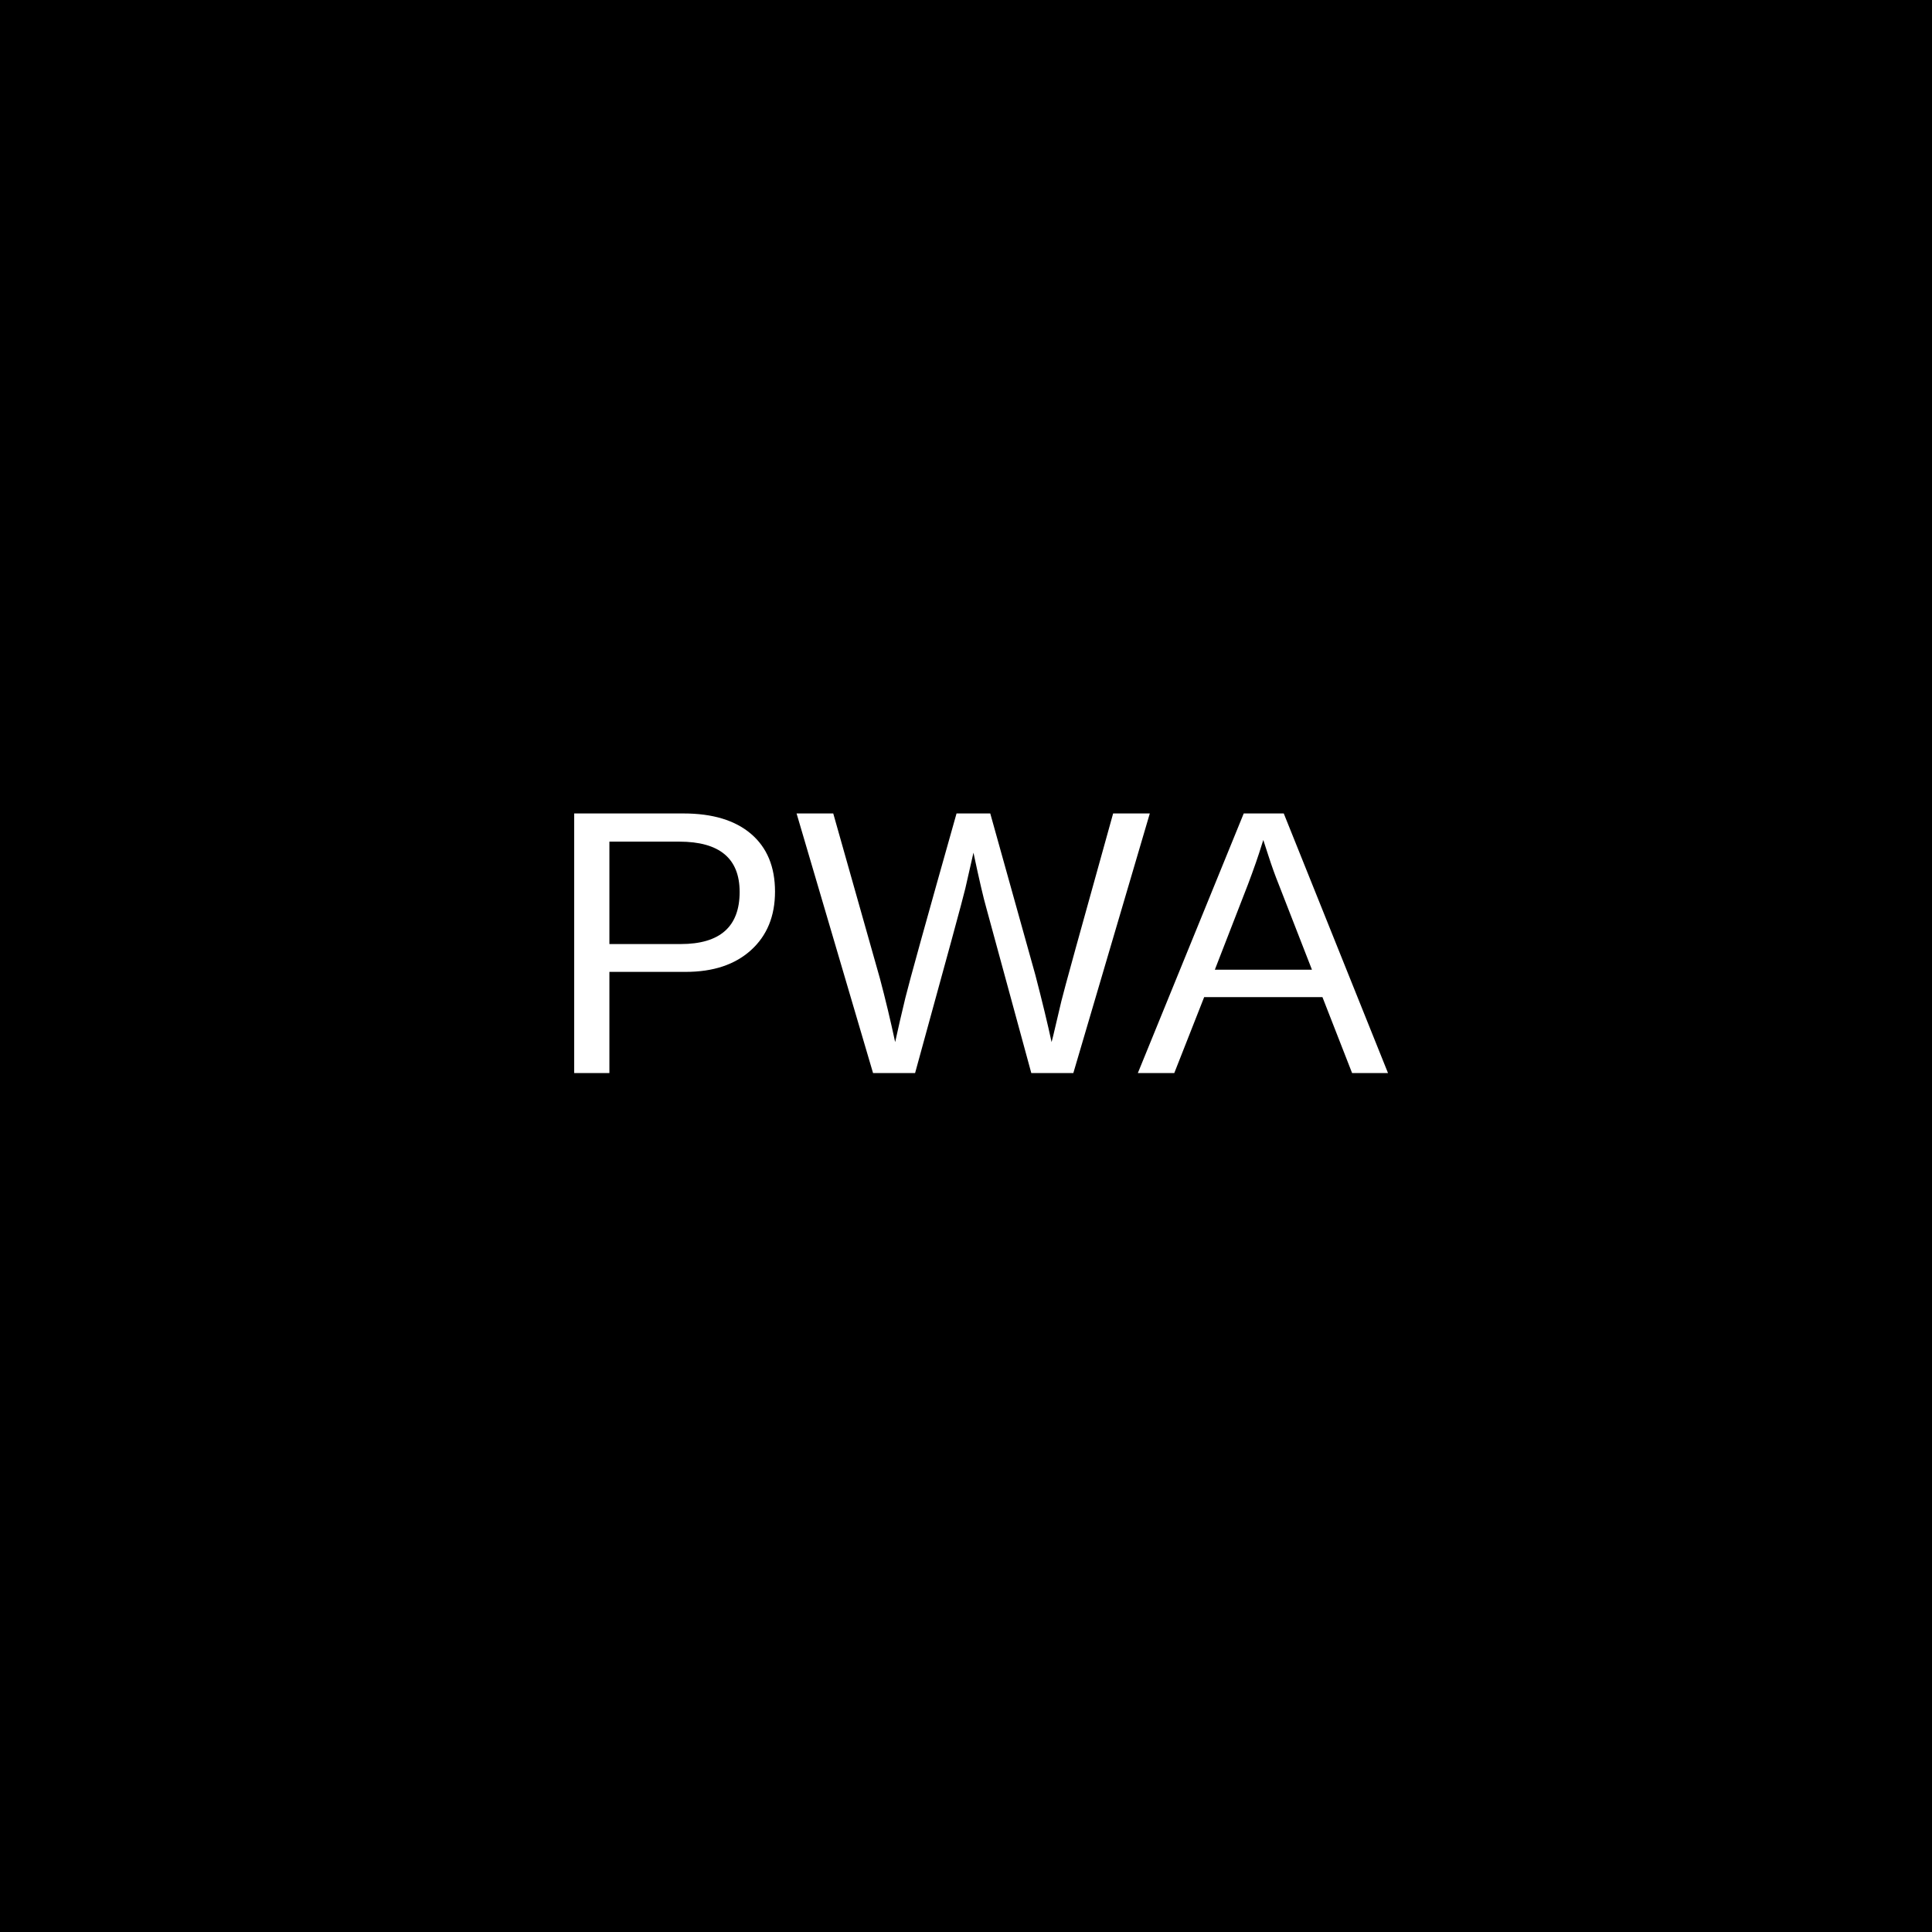
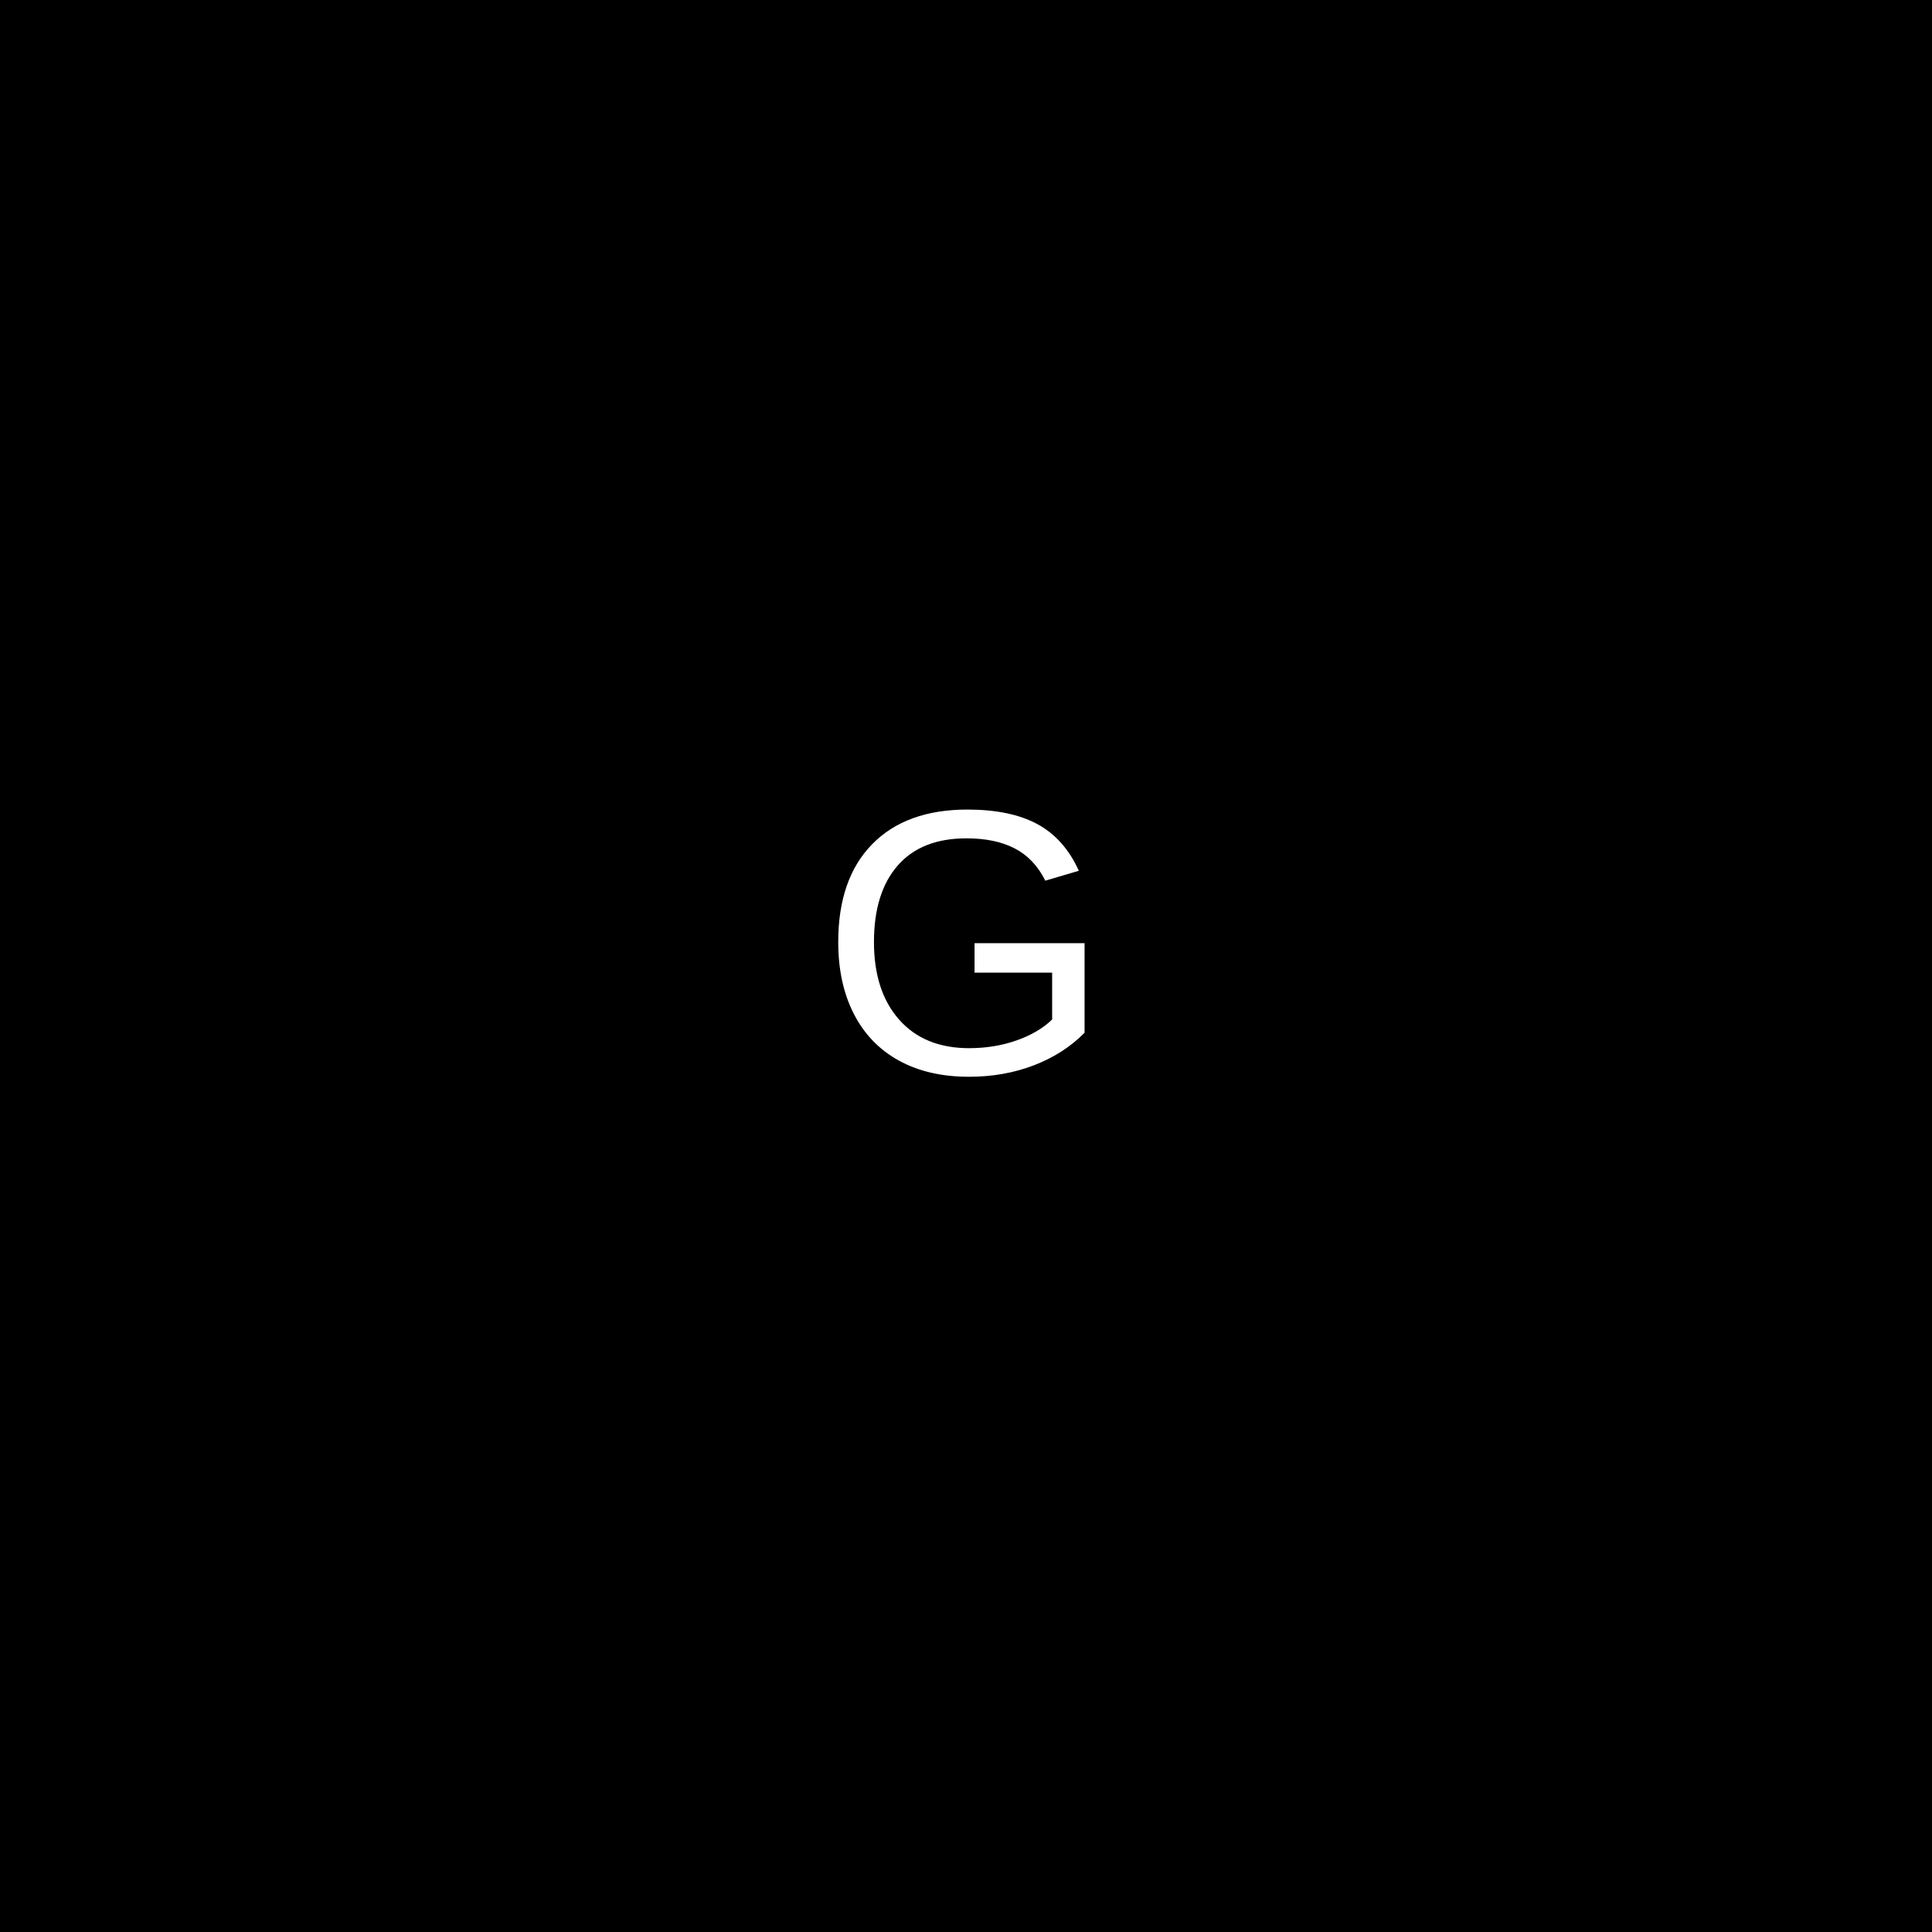
<svg xmlns="http://www.w3.org/2000/svg" width="512" height="512" viewBox="0 0 512 512">
  <rect width="512" height="512" fill="#000000" />
-   <text x="50%" y="50%" dominant-baseline="middle" text-anchor="middle" font-family="Arial" font-size="100" fill="#ffffff">PWA</text>
+   <text x="50%" y="50%" dominant-baseline="middle" text-anchor="middle" font-family="Arial" font-size="100" fill="#ffffff">G</text>
</svg>
